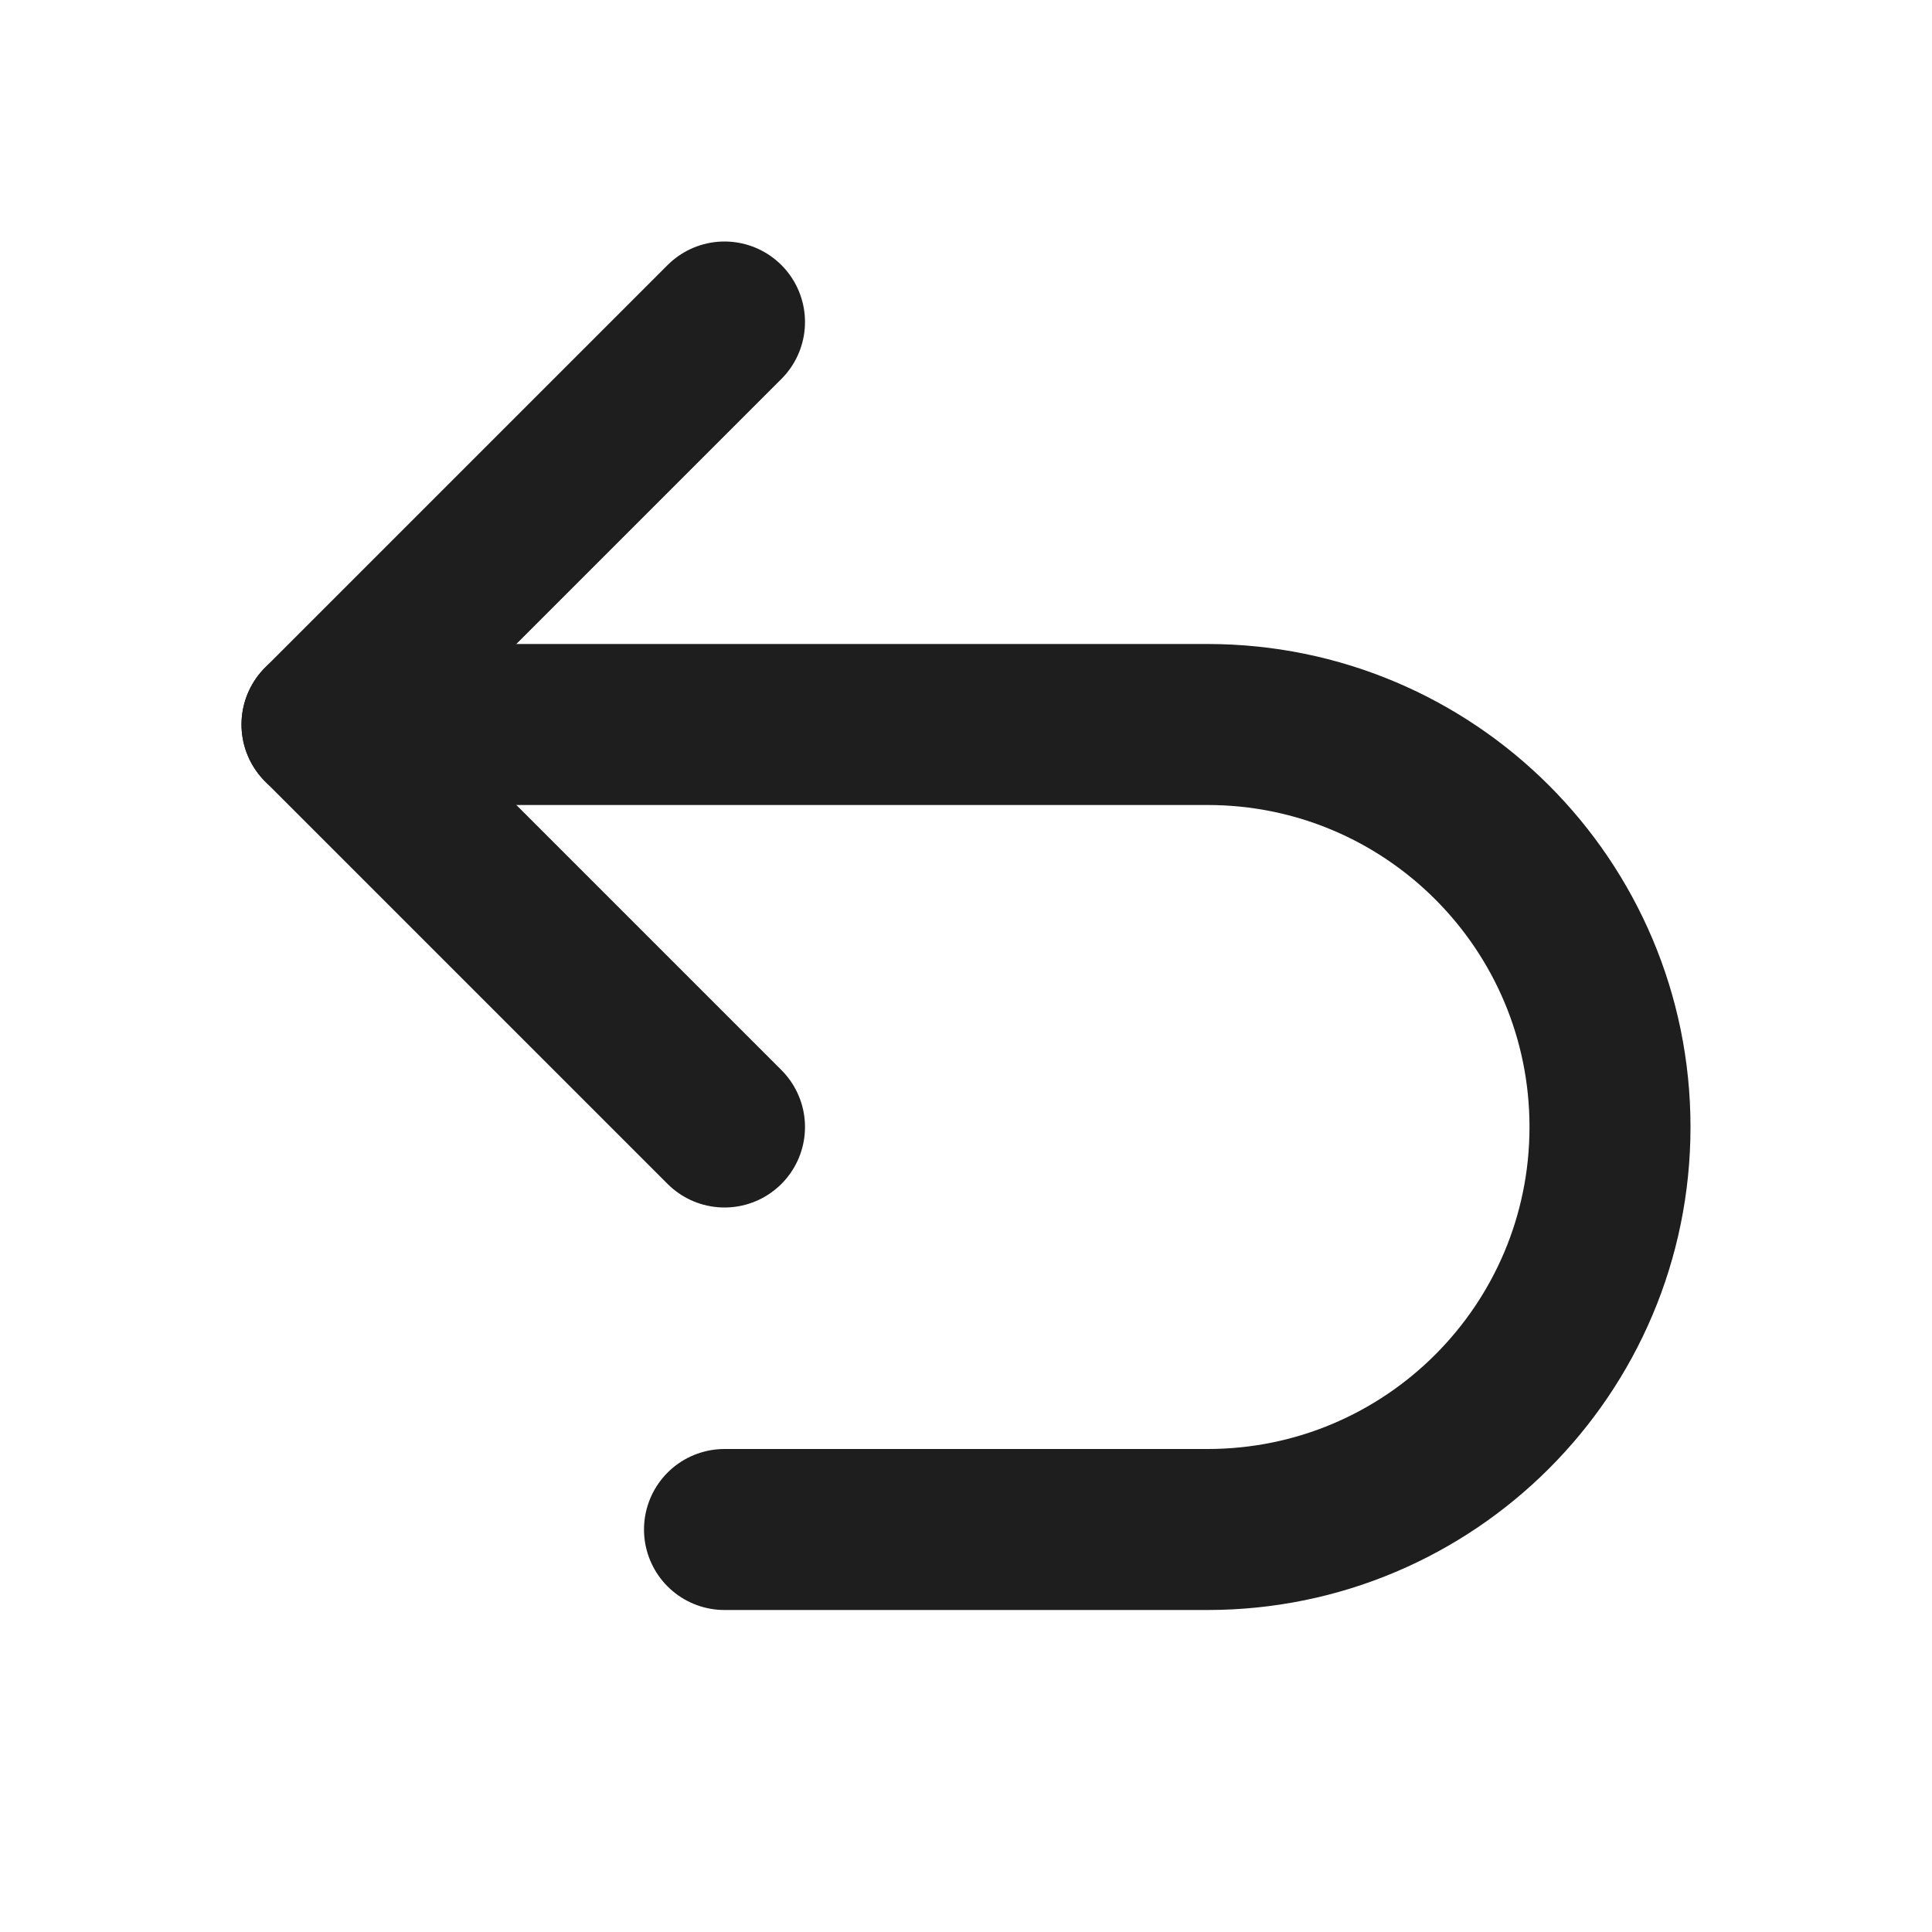
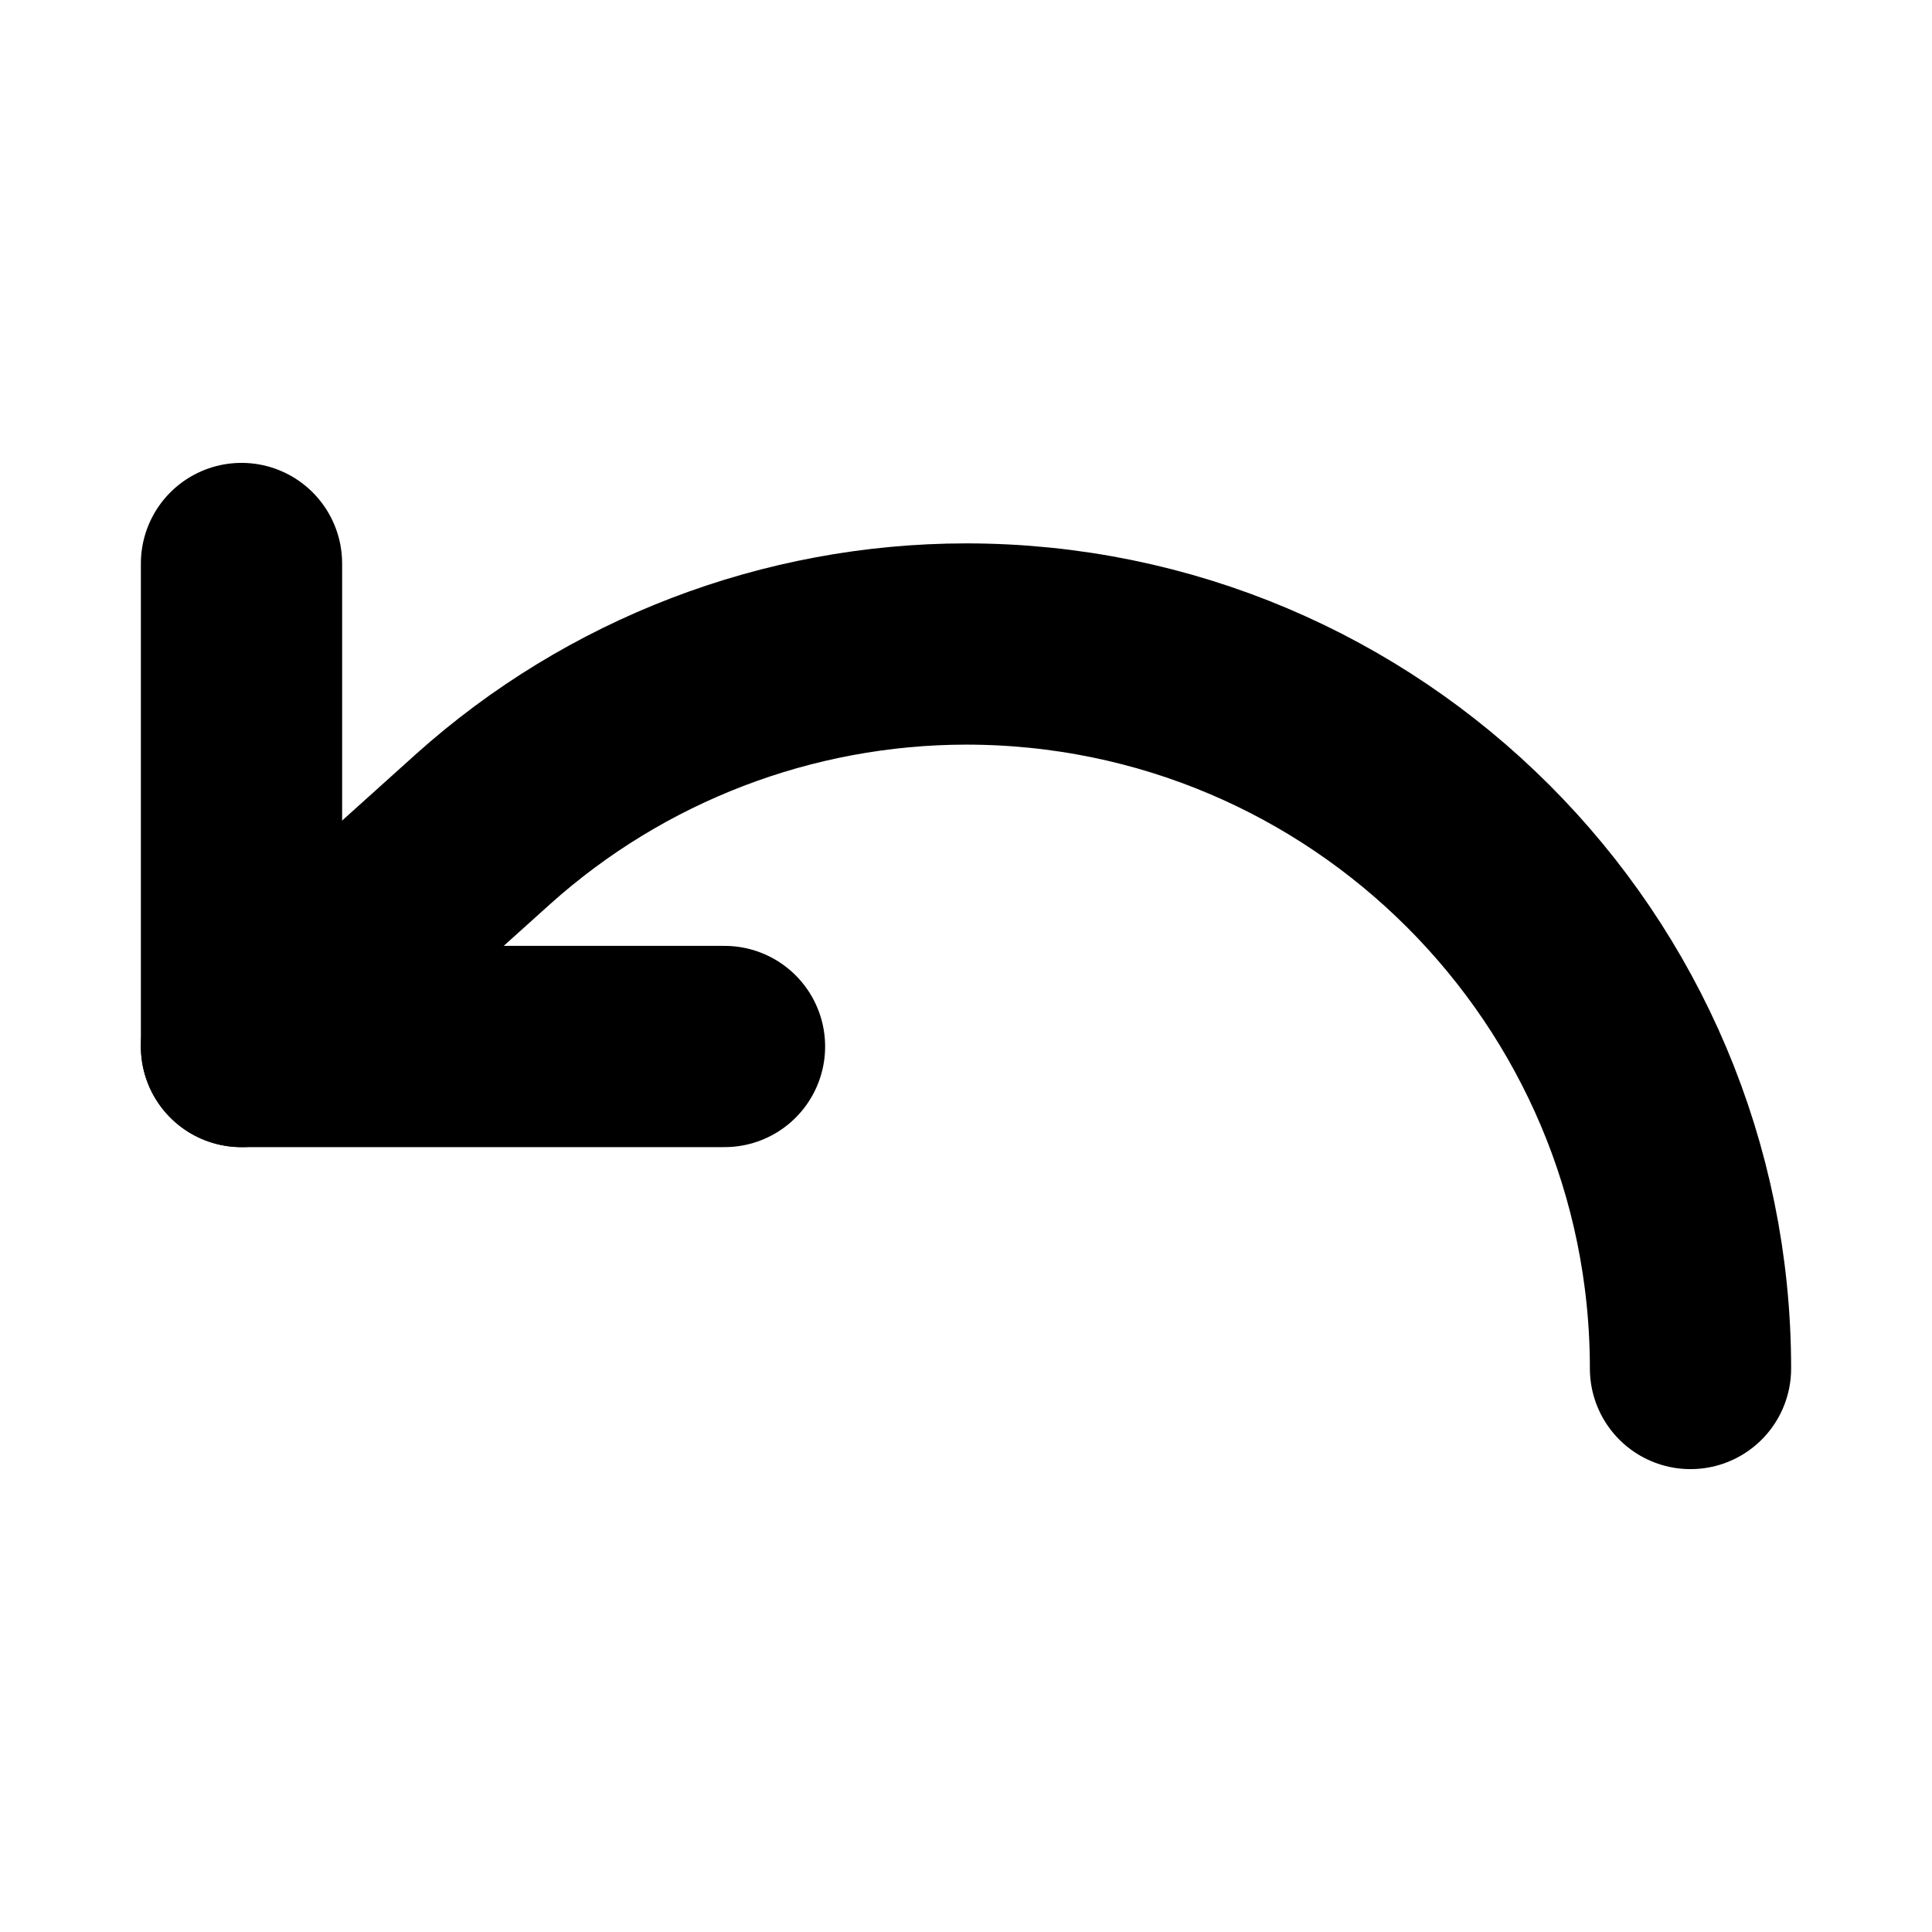
- <svg xmlns="http://www.w3.org/2000/svg" width="24" height="24" viewBox="0 0 24 24" fill="none">
-   <path d="M9 14L4 9L9 4" stroke="#1E1E1E" stroke-width="2" stroke-linecap="round" stroke-linejoin="round" />
-   <path d="M4 9H15A5 5 0 0 1 15 19H9" stroke="#1E1E1E" stroke-width="2" stroke-linecap="round" stroke-linejoin="round" />
+ <svg xmlns="http://www.w3.org/2000/svg" width="24" height="24" viewBox="0 0 24 24" fill="none" stroke="#000000" stroke-width="2.5" stroke-linecap="round" stroke-linejoin="round" class="lucide lucide-undo preview-icon">
+   <path d="M3 7v6h6" />
+   <path d="M21 17a9 9 0 0 0-9-9 9 9 0 0 0-6 2.3L3 13" />
</svg>
